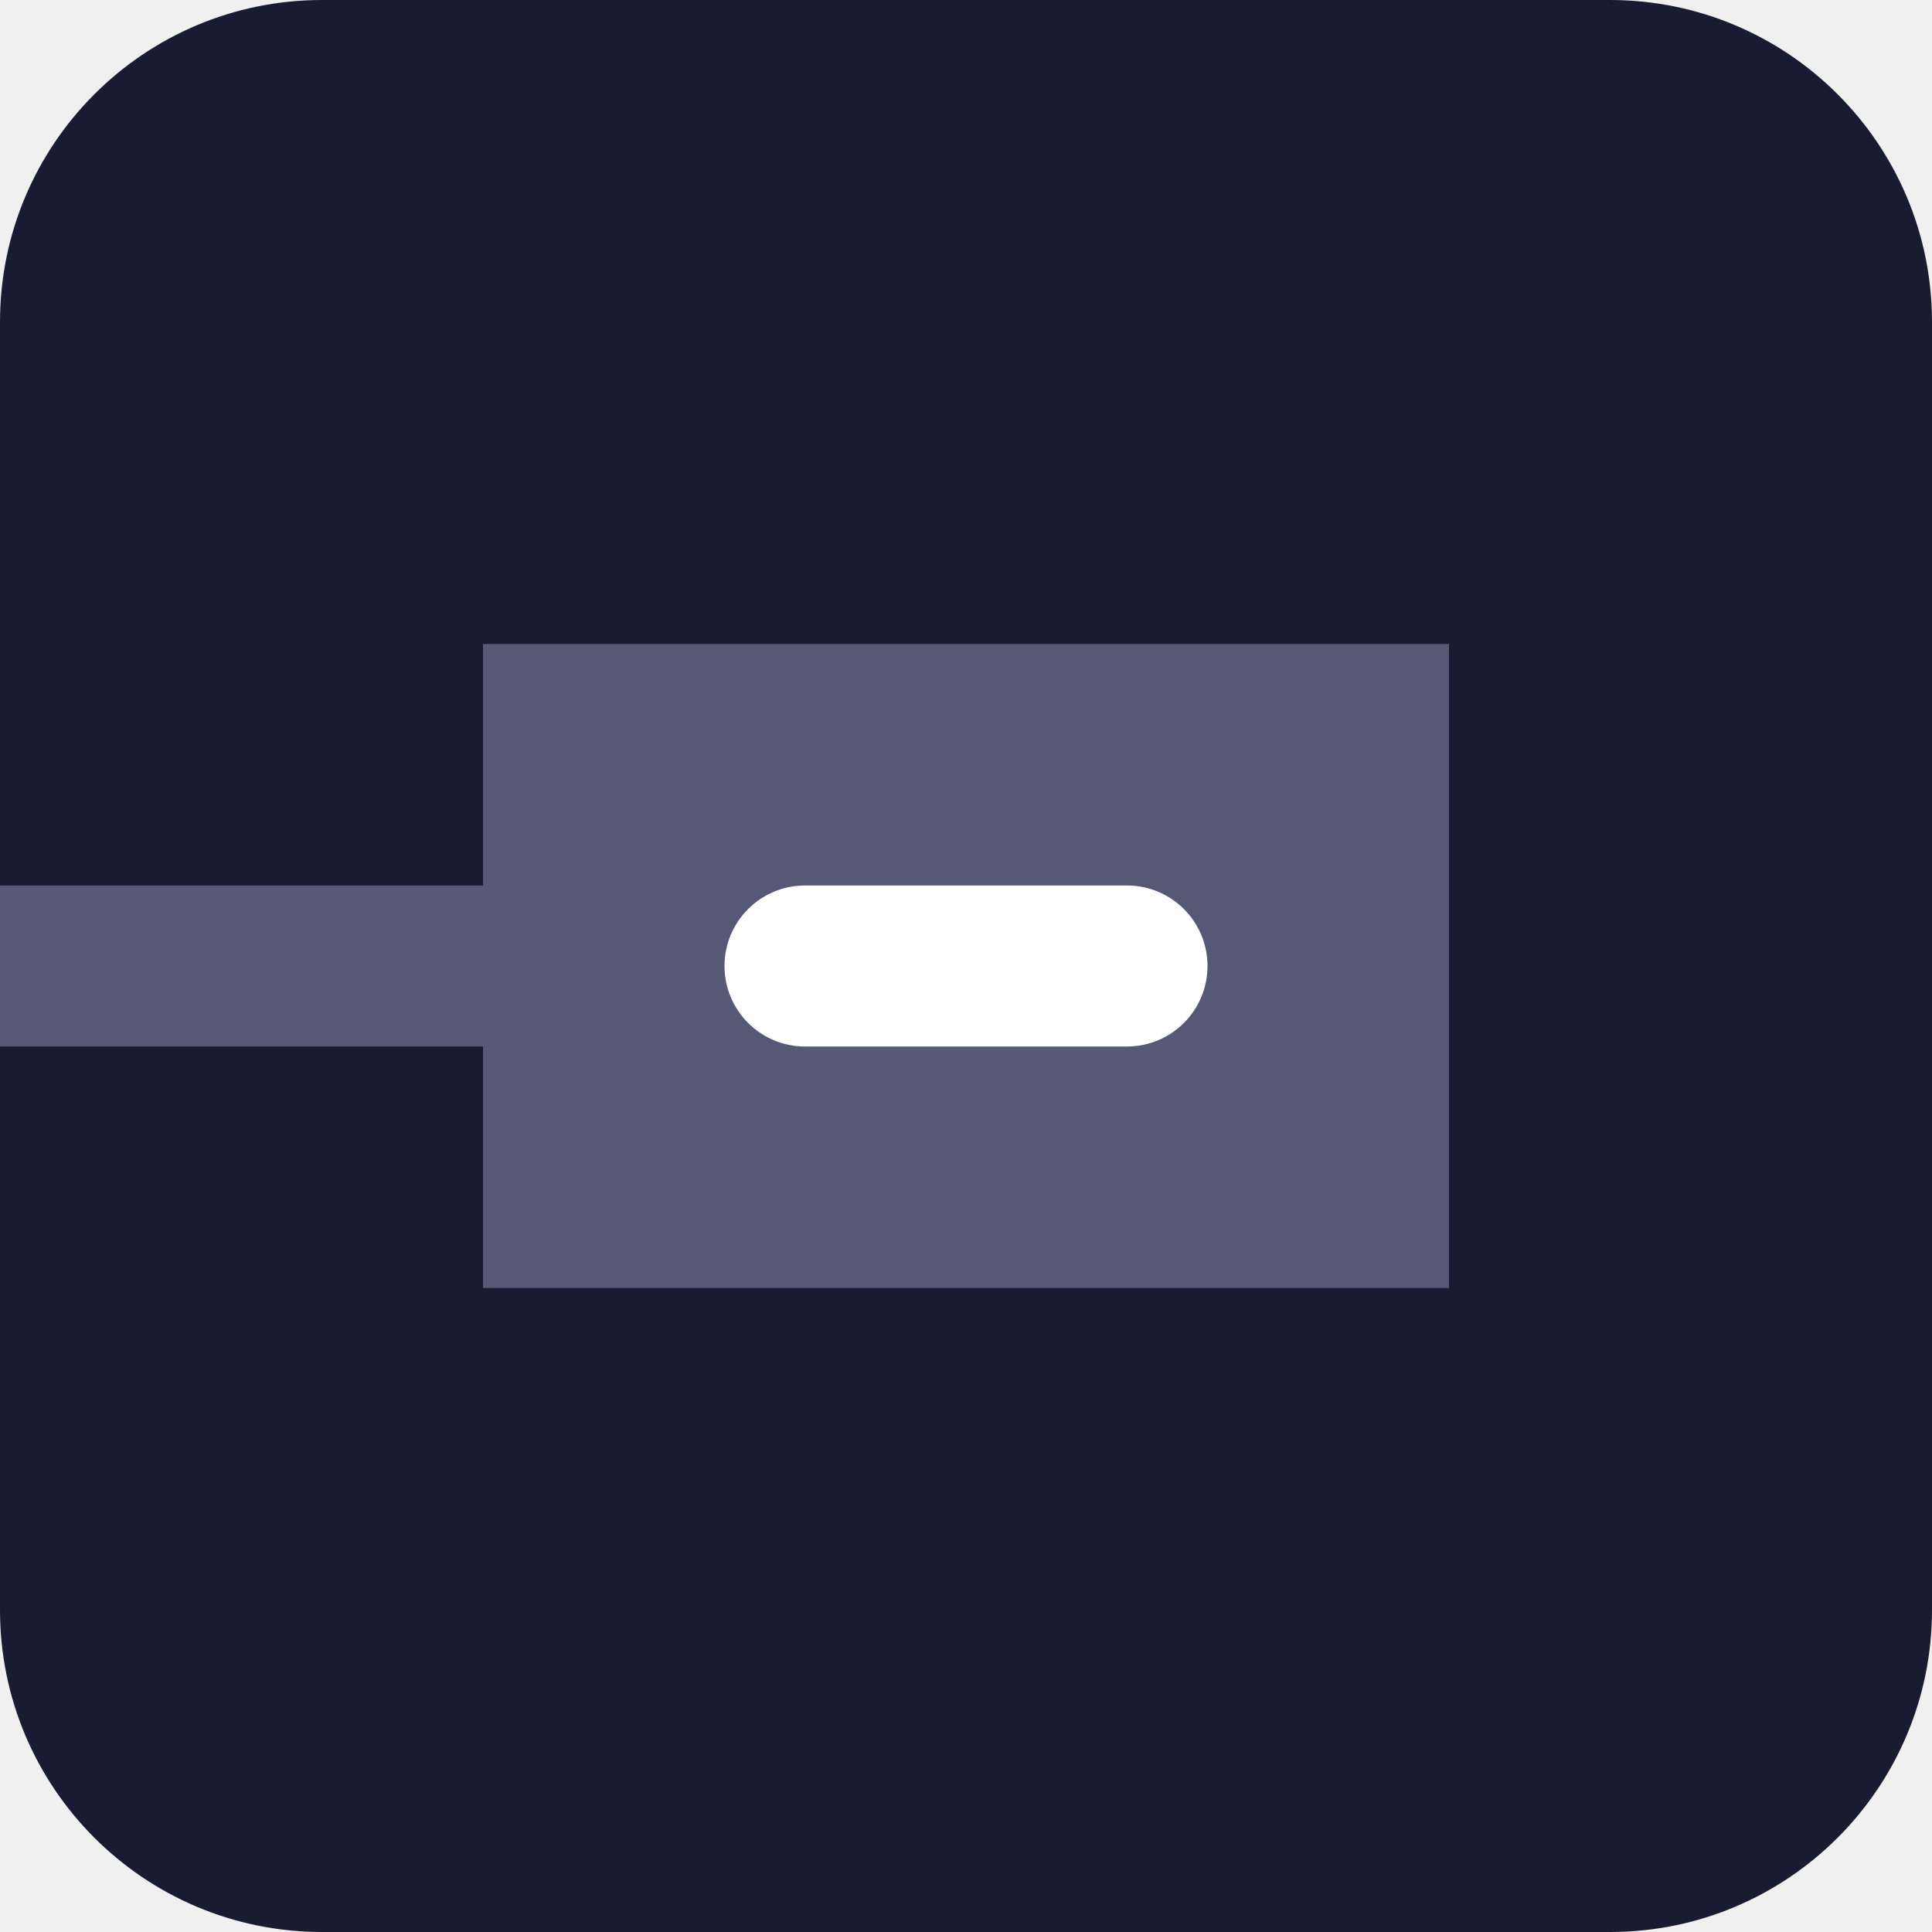
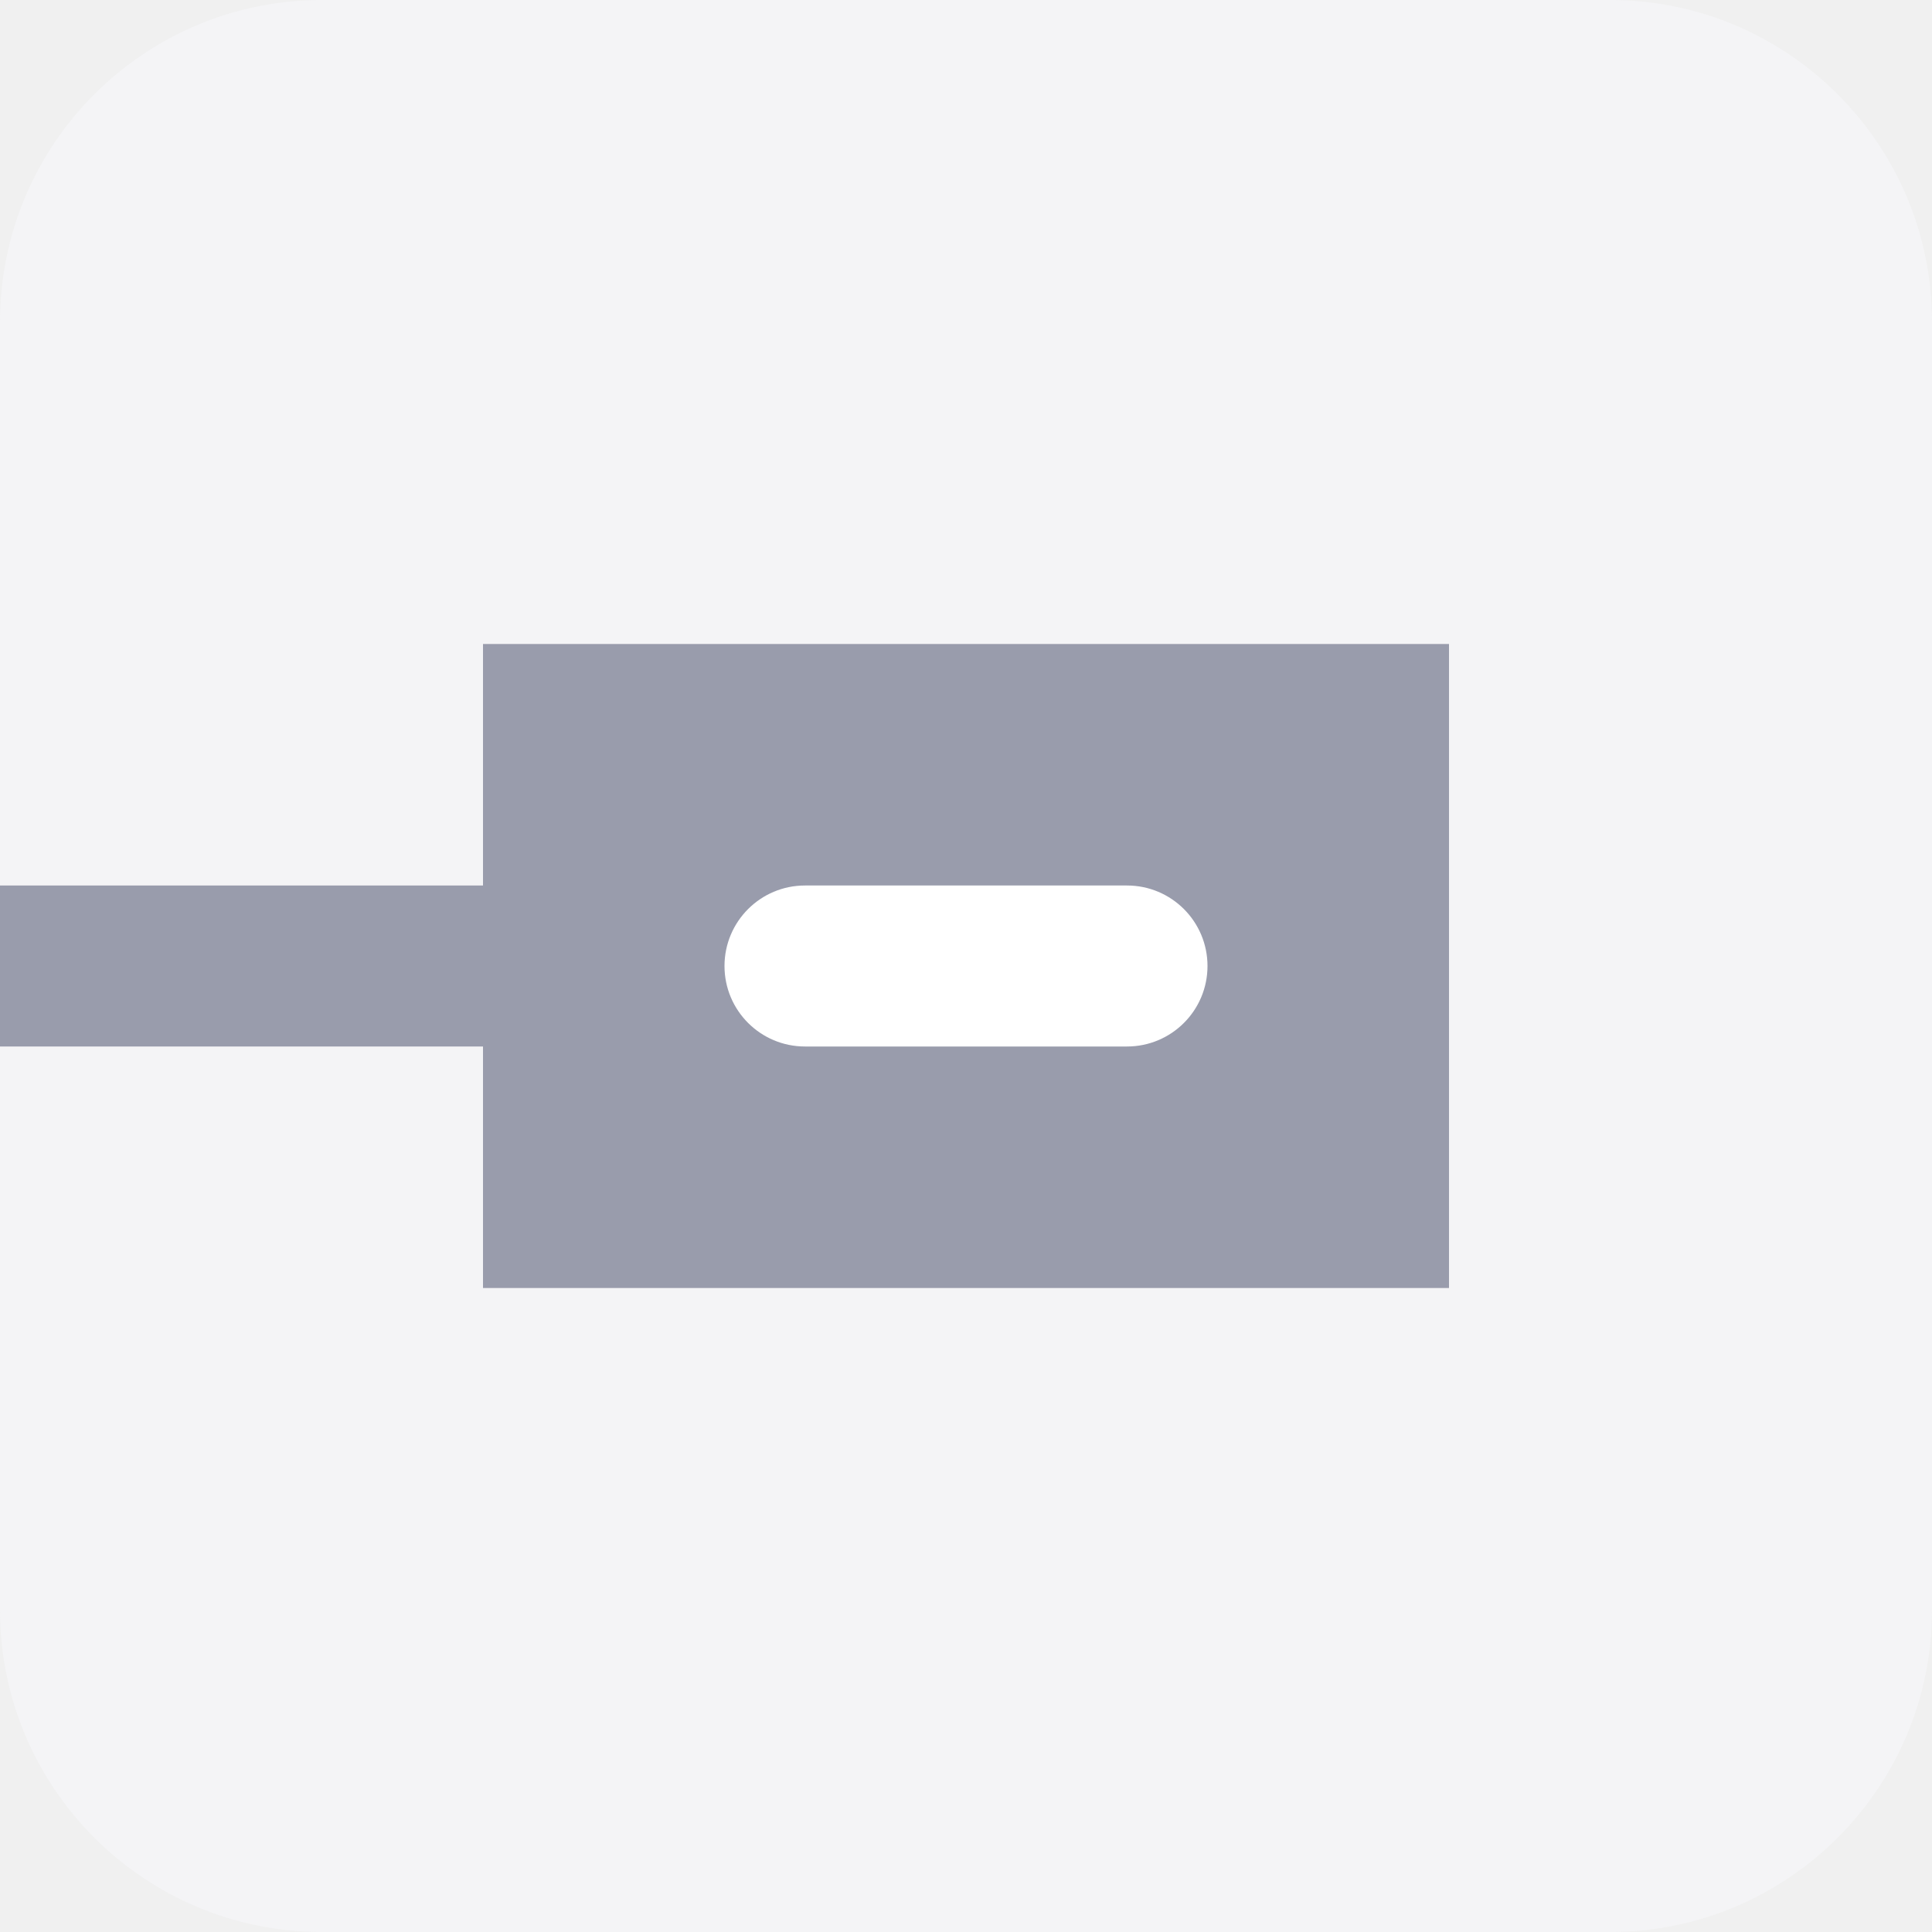
<svg xmlns="http://www.w3.org/2000/svg" width="24" height="24">
-   <g fill="none" fill-rule="evenodd">
-     <rect width="24" height="24" fill="#191C31" fill-rule="nonzero" rx="4" />
-     <path fill="#555975" d="M6 13H0v-2h6V8h12v8H6v-3z" />
-     <path data-theme="none" fill="#FFF" d="M10 11h4a1 1 0 0 1 0 2h-4a1 1 0 0 1 0-2z" />
+   <g fill="none">
+     <rect width="24" height="24" fill="#F4F4F6" rx="4" />
+     <path fill="#999CAC" d="M6 13H0v-2h6V8h12v8H6v-3z" />
+     <path fill="#FFF" d="M10 11h4a1 1 0 0 1 0 2h-4a1 1 0 0 1 0-2z" />
  </g>
</svg>
